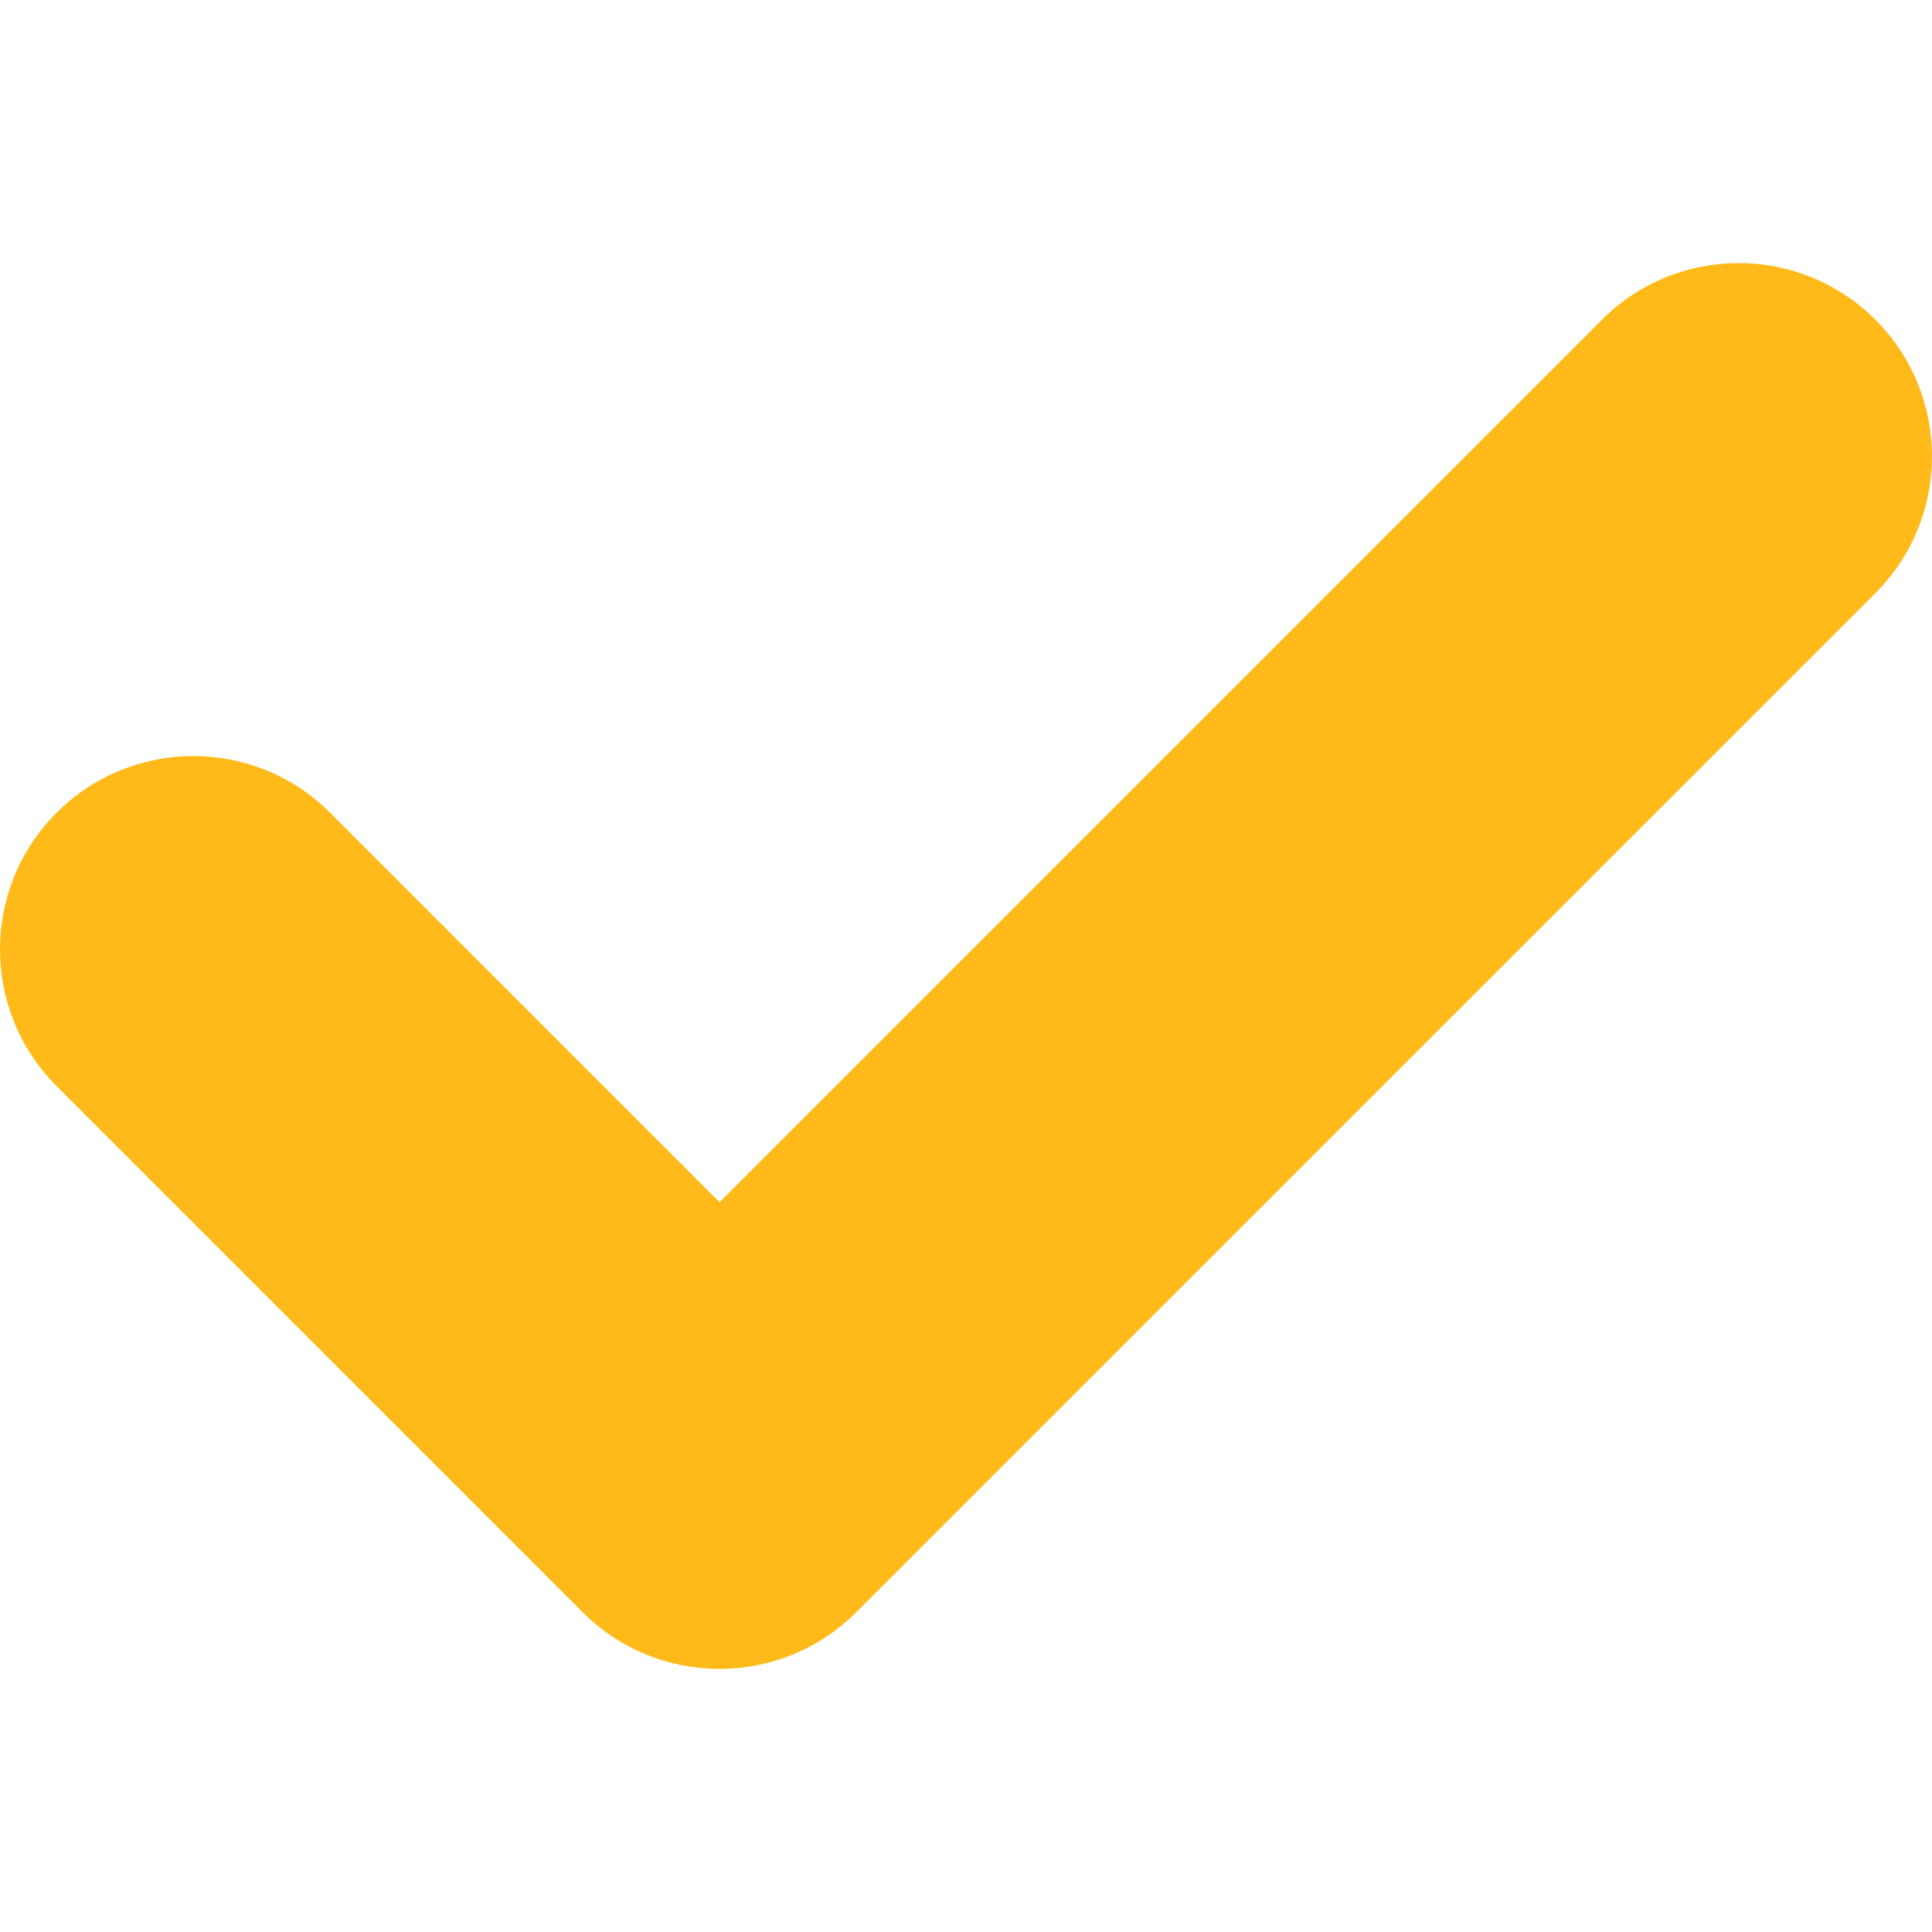
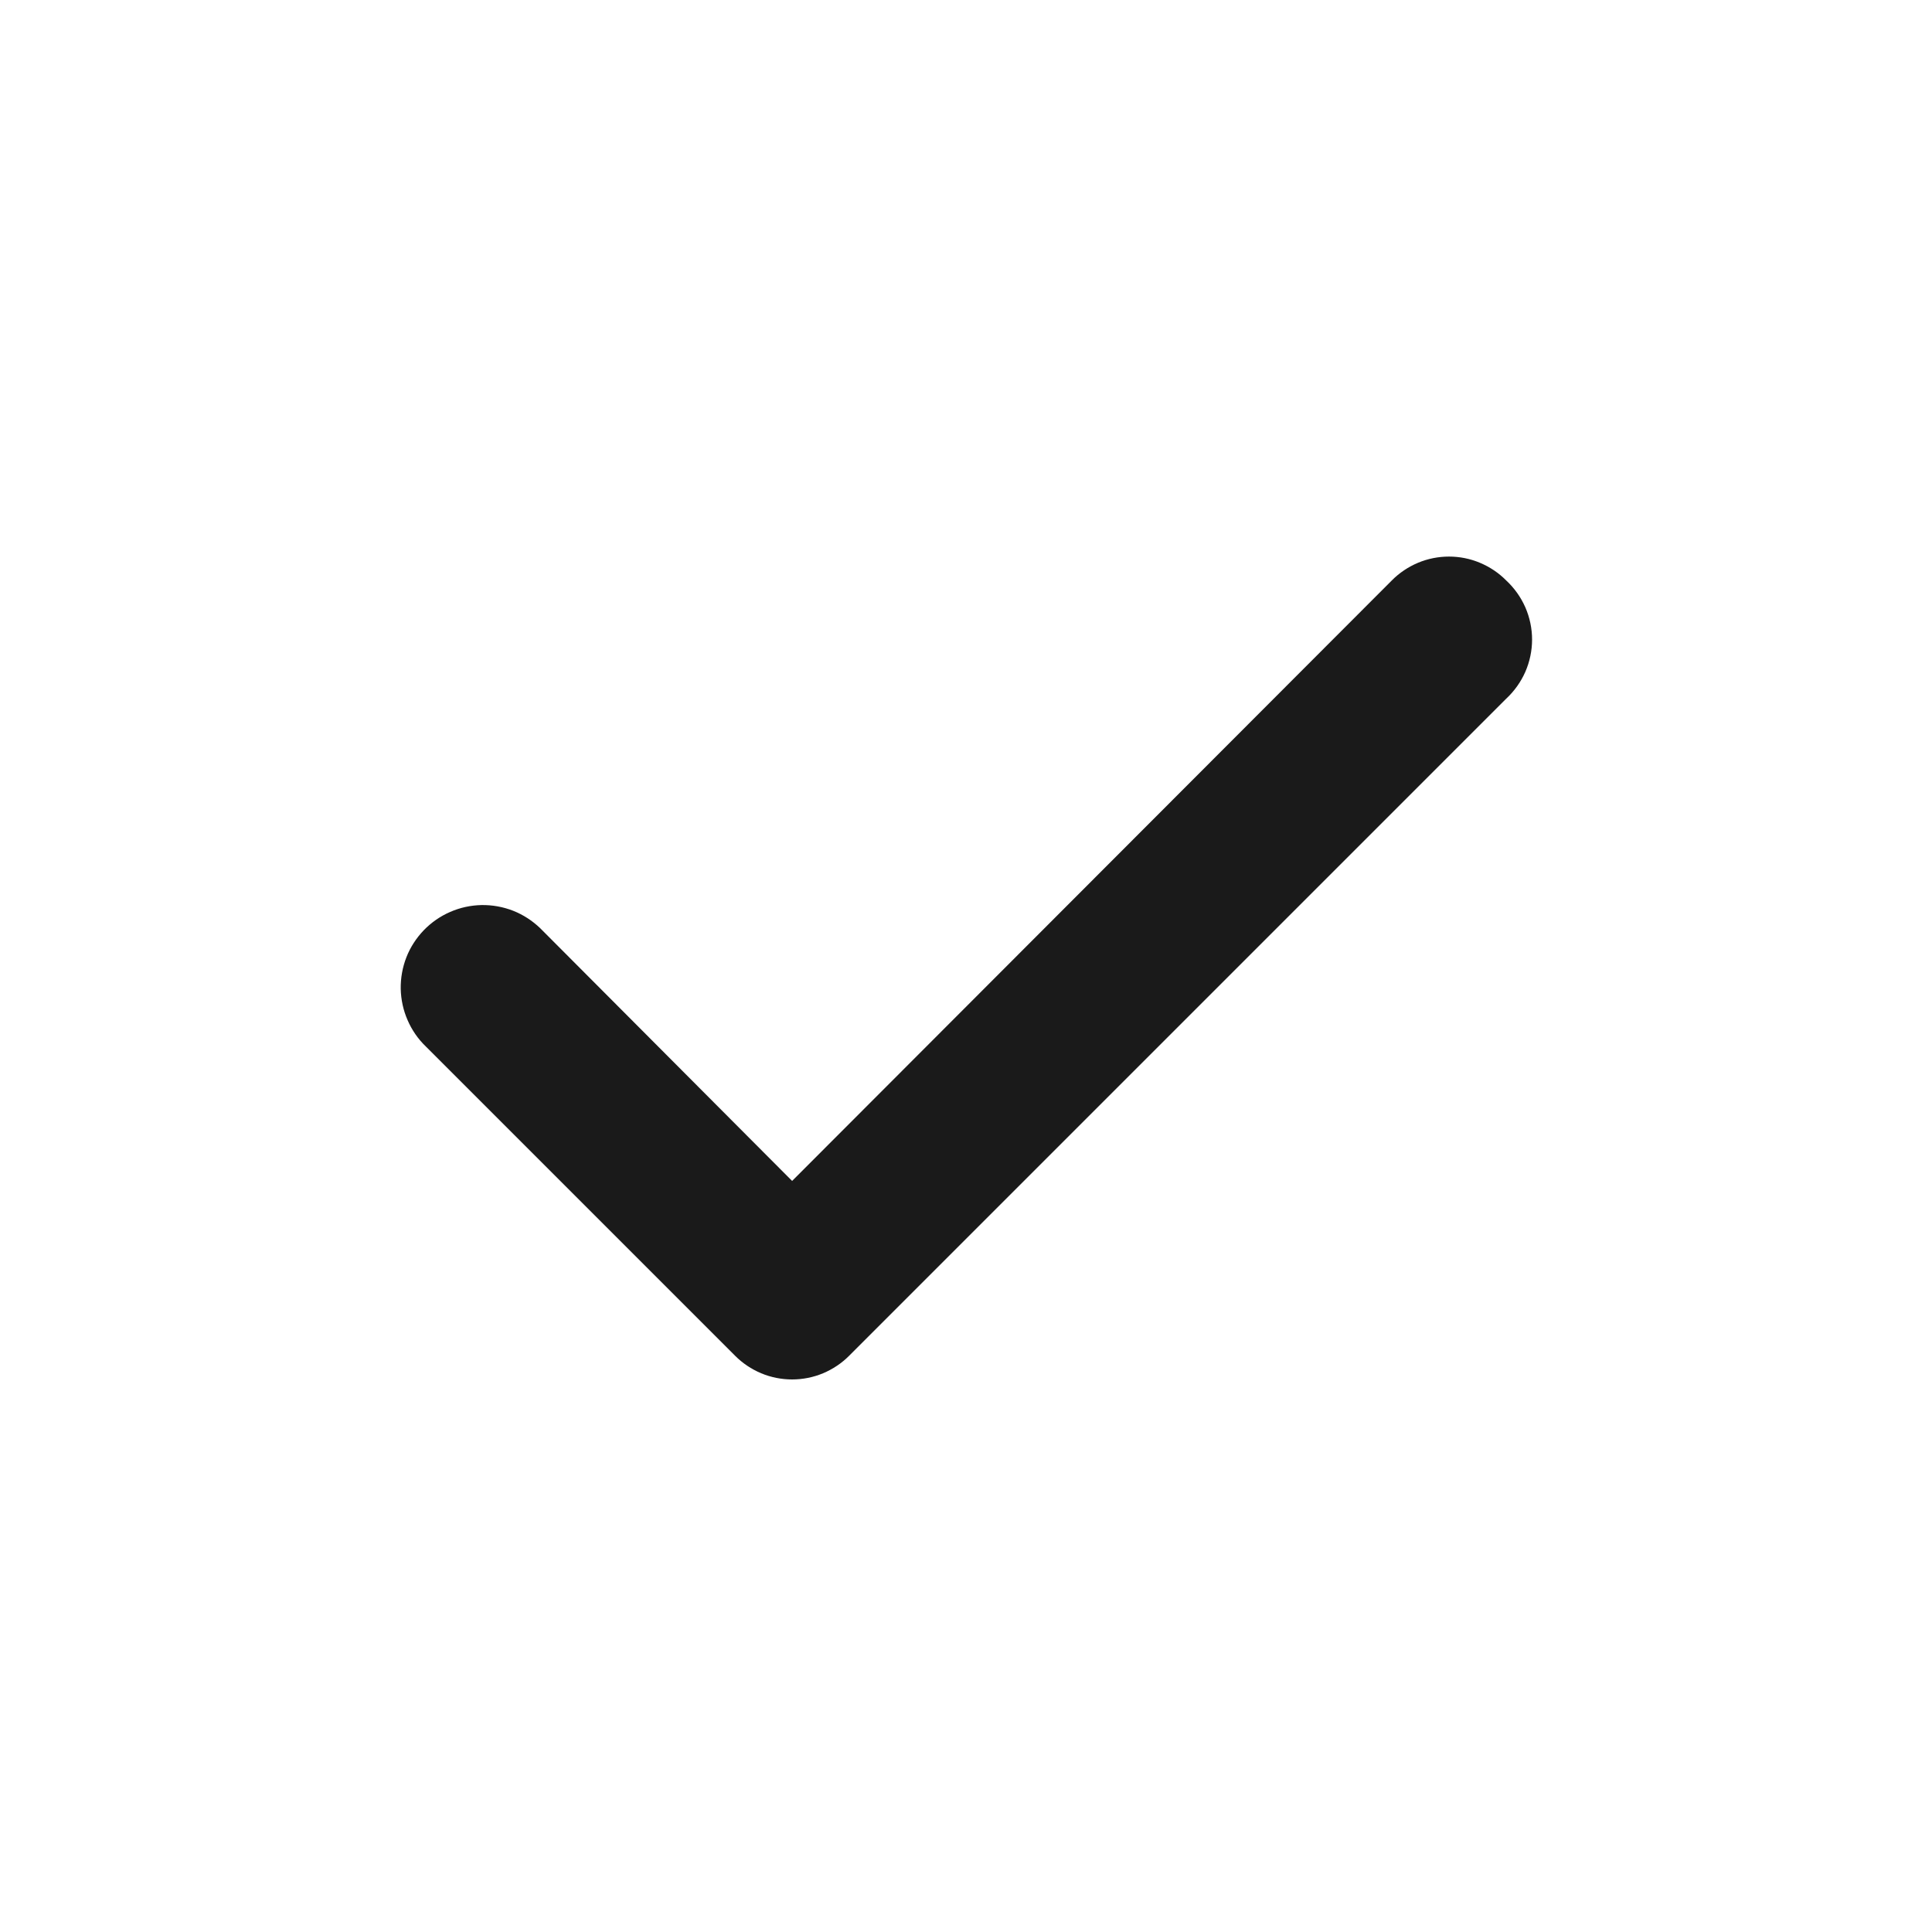
- <svg xmlns="http://www.w3.org/2000/svg" version="1.1" width="512" height="512" x="0" y="0" viewBox="0 0 405.272 405.272" style="enable-background:new 0 0 512 512" xml:space="preserve" class="">
-   <g>
-     <g>
-       <path d="M393.401,124.425L179.603,338.208c-15.832,15.835-41.514,15.835-57.361,0L11.878,227.836   c-15.838-15.835-15.838-41.52,0-57.358c15.841-15.841,41.521-15.841,57.355-0.006l81.698,81.699L336.037,67.064   c15.841-15.841,41.523-15.829,57.358,0C409.23,82.902,409.23,108.578,393.401,124.425z" fill="#ffba19" data-original="#000000" class="" />
-     </g>
-     <g>
- </g>
-     <g>
- </g>
-     <g>
- </g>
-     <g>
- </g>
-     <g>
- </g>
-     <g>
- </g>
-     <g>
- </g>
-     <g>
- </g>
-     <g>
- </g>
-     <g>
- </g>
-     <g>
- </g>
-     <g>
- </g>
-     <g>
- </g>
-     <g>
- </g>
-     <g>
- </g>
-   </g>
+ <svg xmlns="http://www.w3.org/2000/svg" width="24" height="24" viewBox="0 0 24 24" fill="none">
+   <path d="M18.71 7.21C18.617 7.116 18.506 7.042 18.384 6.991C18.263 6.94 18.132 6.914 18 6.914C17.868 6.914 17.737 6.94 17.615 6.991C17.494 7.042 17.383 7.116 17.29 7.21L9.84 14.67L6.71 11.53C6.613 11.437 6.499 11.363 6.375 11.314C6.25 11.265 6.116 11.241 5.982 11.243C5.848 11.246 5.716 11.274 5.593 11.328C5.47 11.381 5.358 11.459 5.265 11.555C5.172 11.652 5.098 11.765 5.049 11.89C5 12.015 4.976 12.149 4.978 12.283C4.981 12.417 5.009 12.549 5.063 12.672C5.116 12.795 5.193 12.907 5.29 13L9.13 16.84C9.223 16.934 9.334 17.008 9.455 17.059C9.577 17.11 9.708 17.136 9.84 17.136C9.972 17.136 10.103 17.11 10.225 17.059C10.346 17.008 10.457 16.934 10.55 16.84L18.71 8.68C18.811 8.586 18.892 8.473 18.948 8.346C19.003 8.22 19.032 8.083 19.032 7.945C19.032 7.807 19.003 7.67 18.948 7.544C18.892 7.417 18.811 7.304 18.71 7.21V7.21Z" fill="#1A1A1A" />
</svg>
